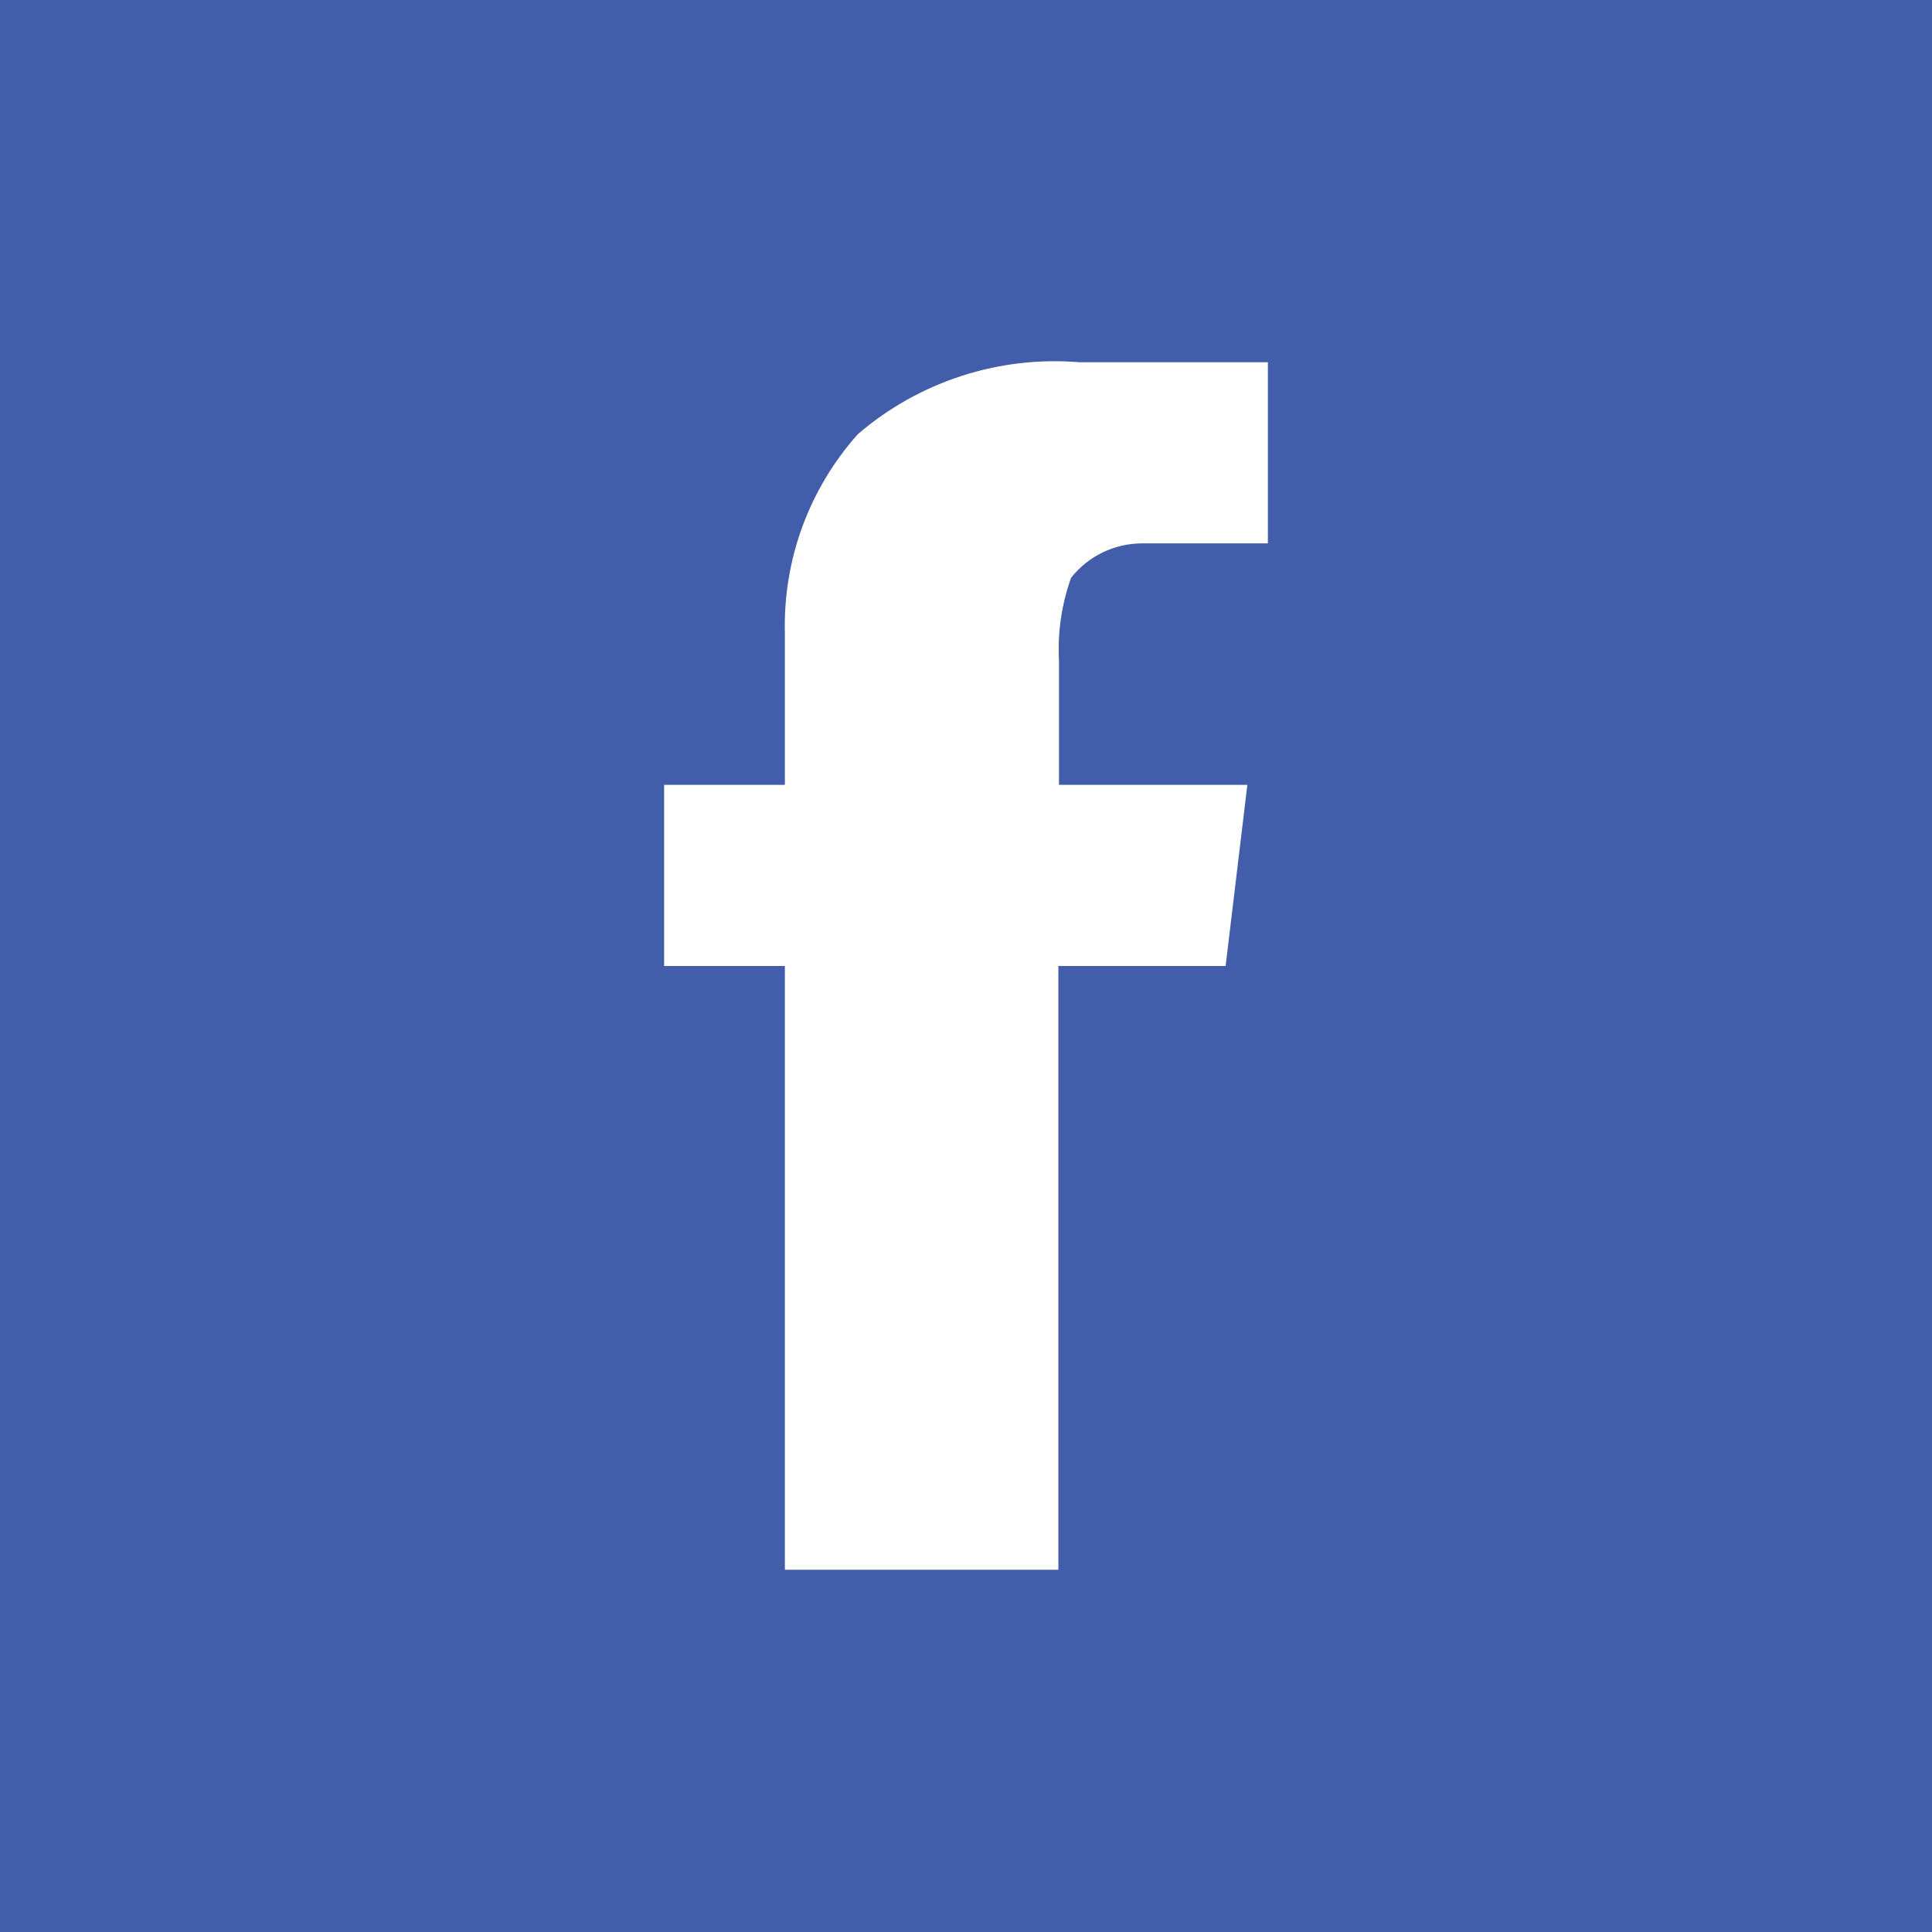
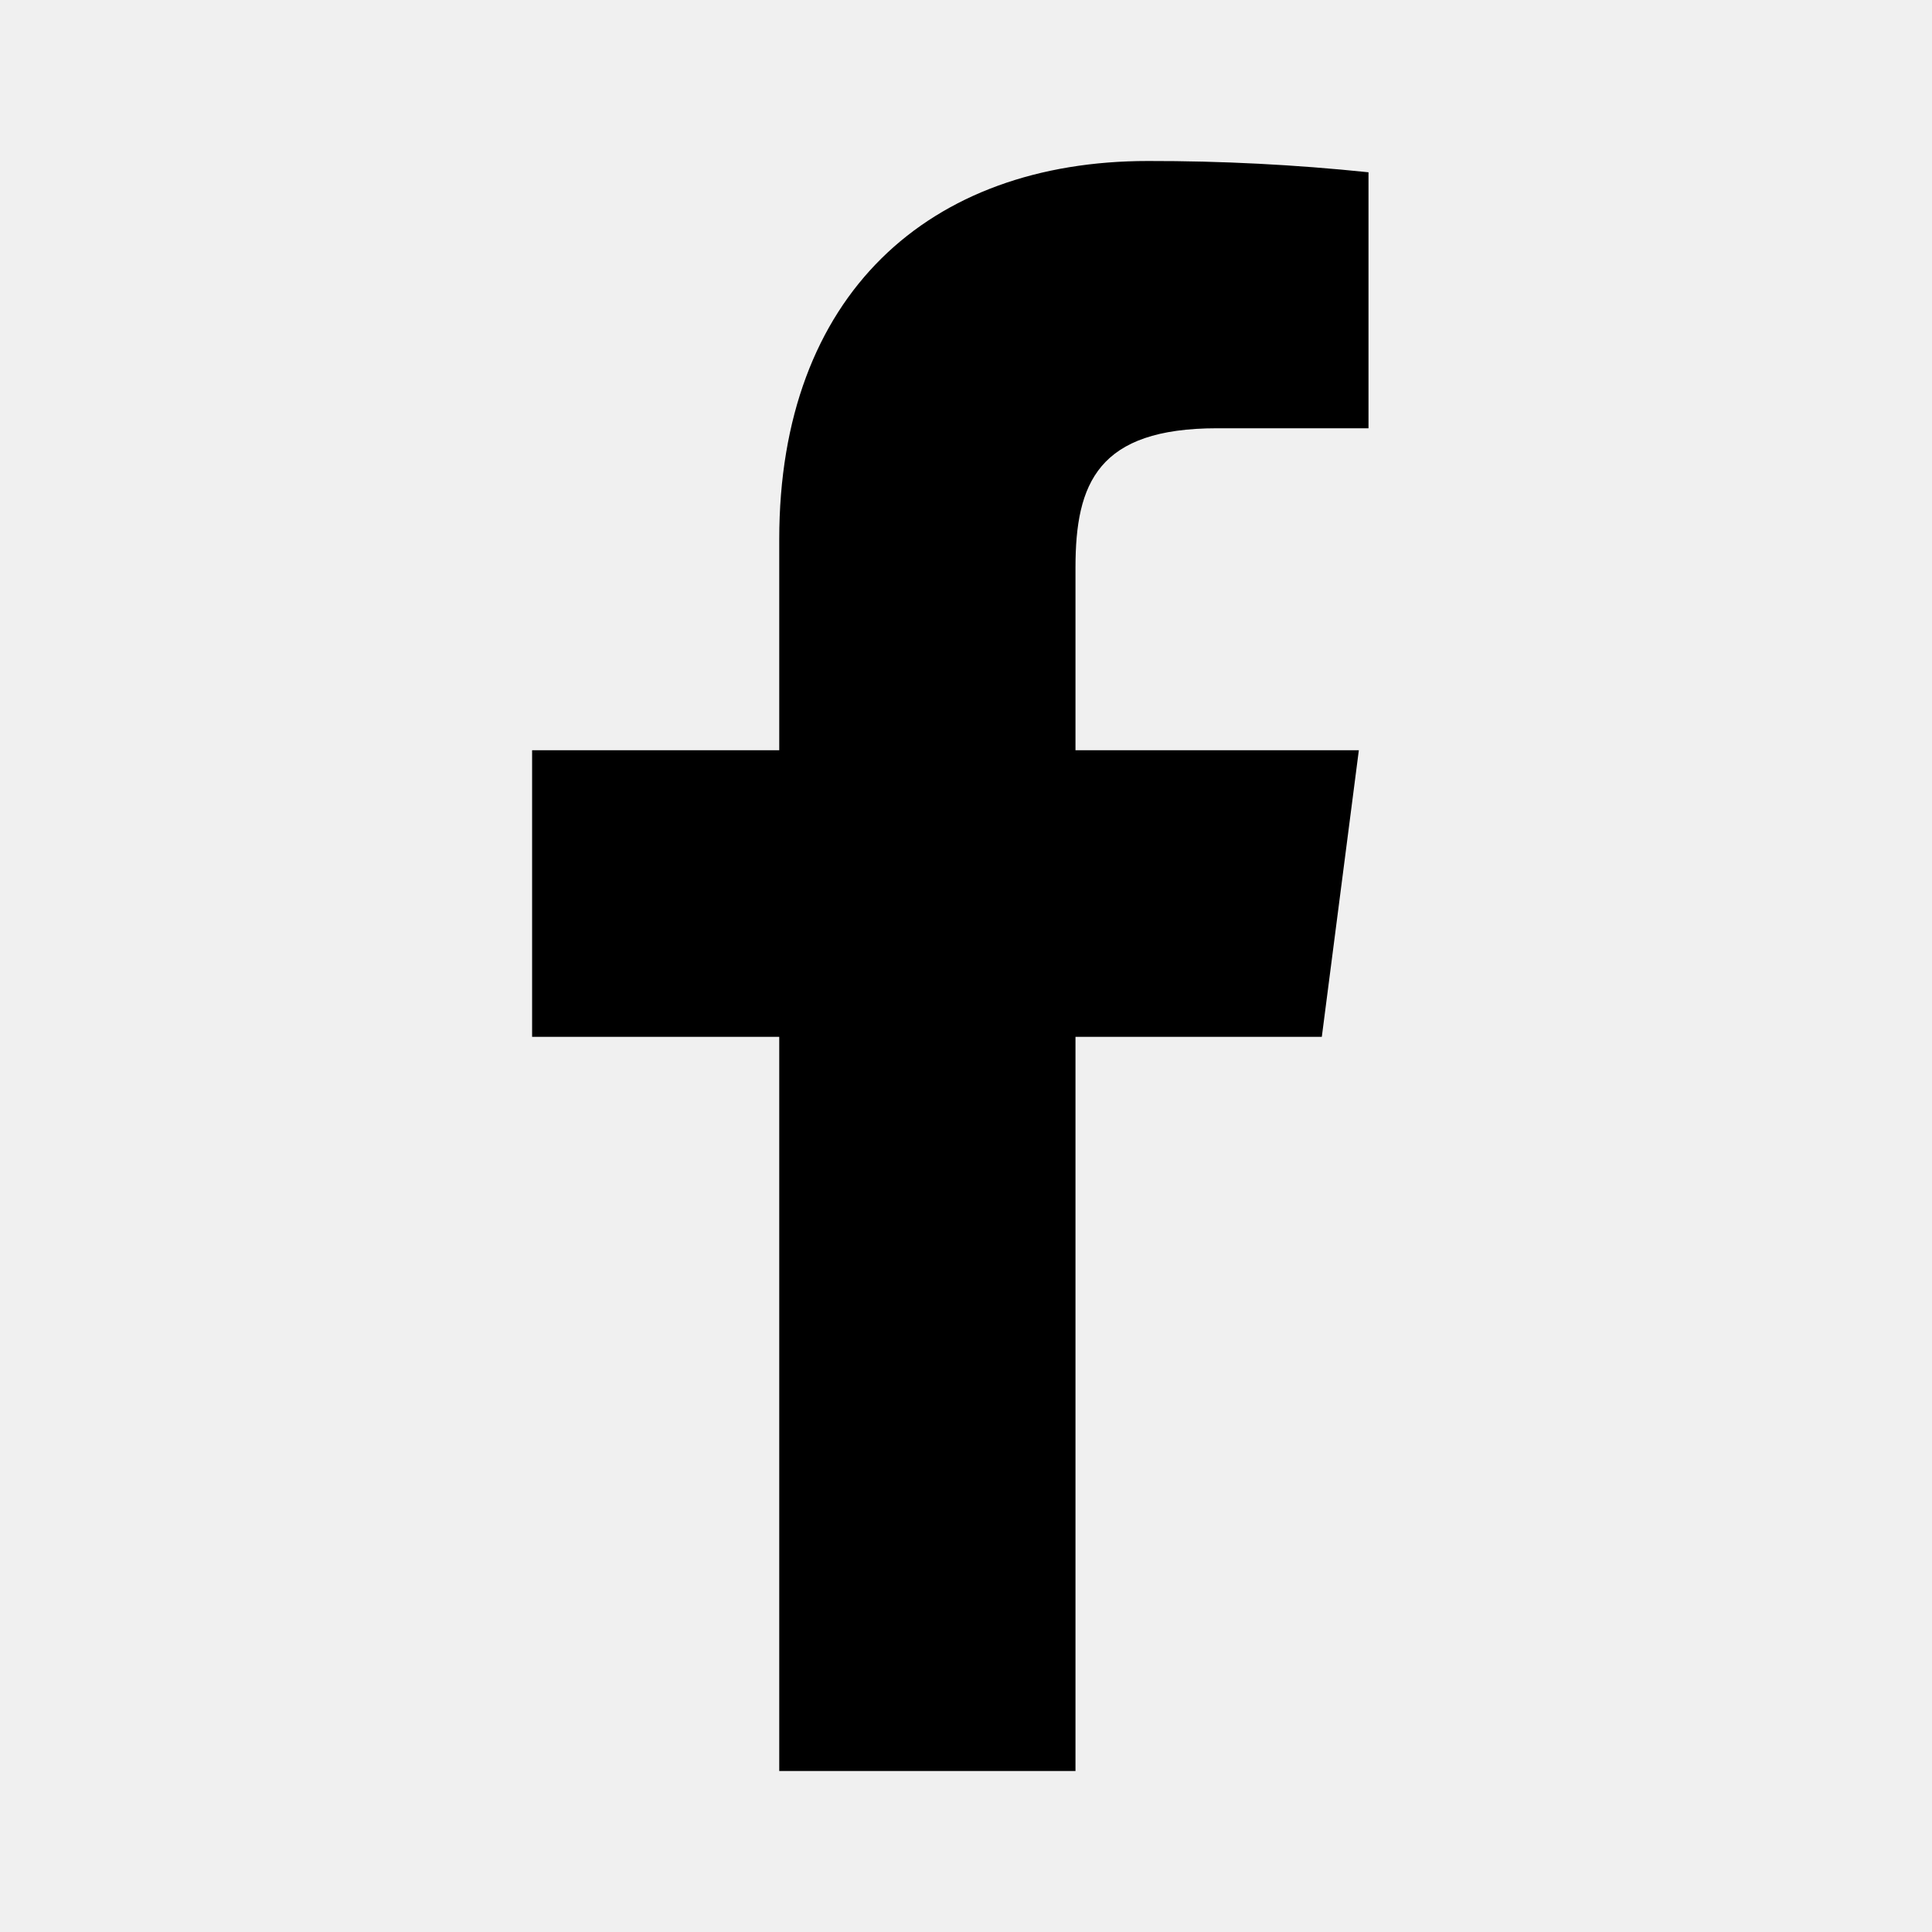
- <svg xmlns="http://www.w3.org/2000/svg" id="Layer_1" data-name="Layer 1" viewBox="0 0 32 32">
-   <defs>
-     <style>.cls-1{fill:#425daa;}.cls-2{fill:#fff;}</style>
-   </defs>
-   <rect class="cls-1" width="100%" height="100%" />
-   <g id="_Group_" data-name="&lt;Group&gt;">
-     <path class="cls-2" d="M17.53,26H13V16H11V13h2V10.48a4.76,4.76,0,0,1,1.21-3.29A5,5,0,0,1,17.88,6H21V9H18.91a1.5,1.5,0,0,0-1.17.57,3.53,3.53,0,0,0-.2,1.37V13h3.12l-0.36,3H17.53V26Z" />
-   </g>
+ <svg xmlns="http://www.w3.org/2000/svg" data-name="Layer 1" viewBox="0 0 24 24" id="facebook">
+   <path d="M15.12,5.32H17V2.14A26.11,26.11,0,0,0,14.26,2C11.54,2,9.68,3.66,9.68,6.7V9.32H6.61v3.56H9.68V22h3.68V12.88h3.06l.46-3.56H13.36V7.05C13.36,6,13.64,5.32,15.12,5.32Z" />
</svg>
